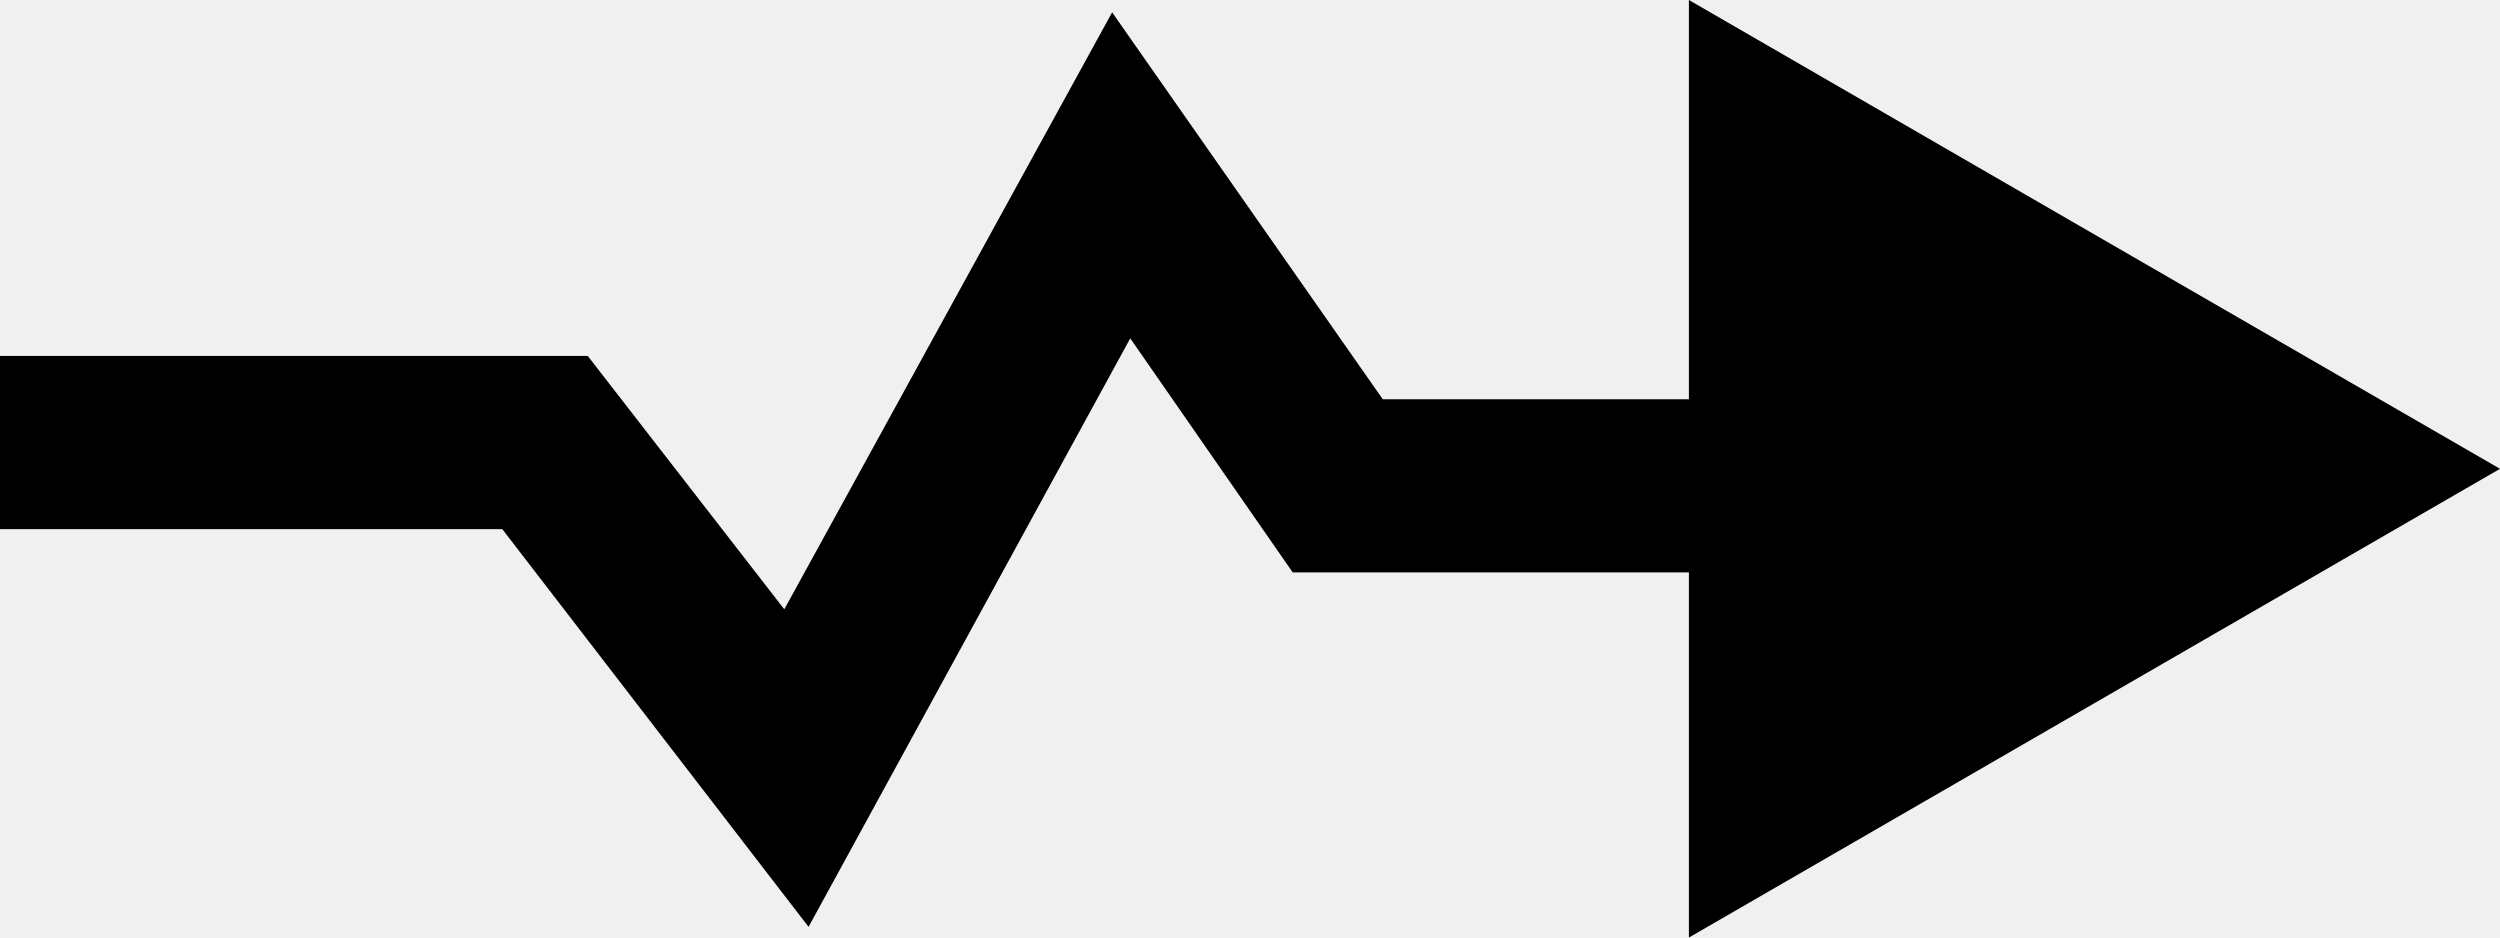
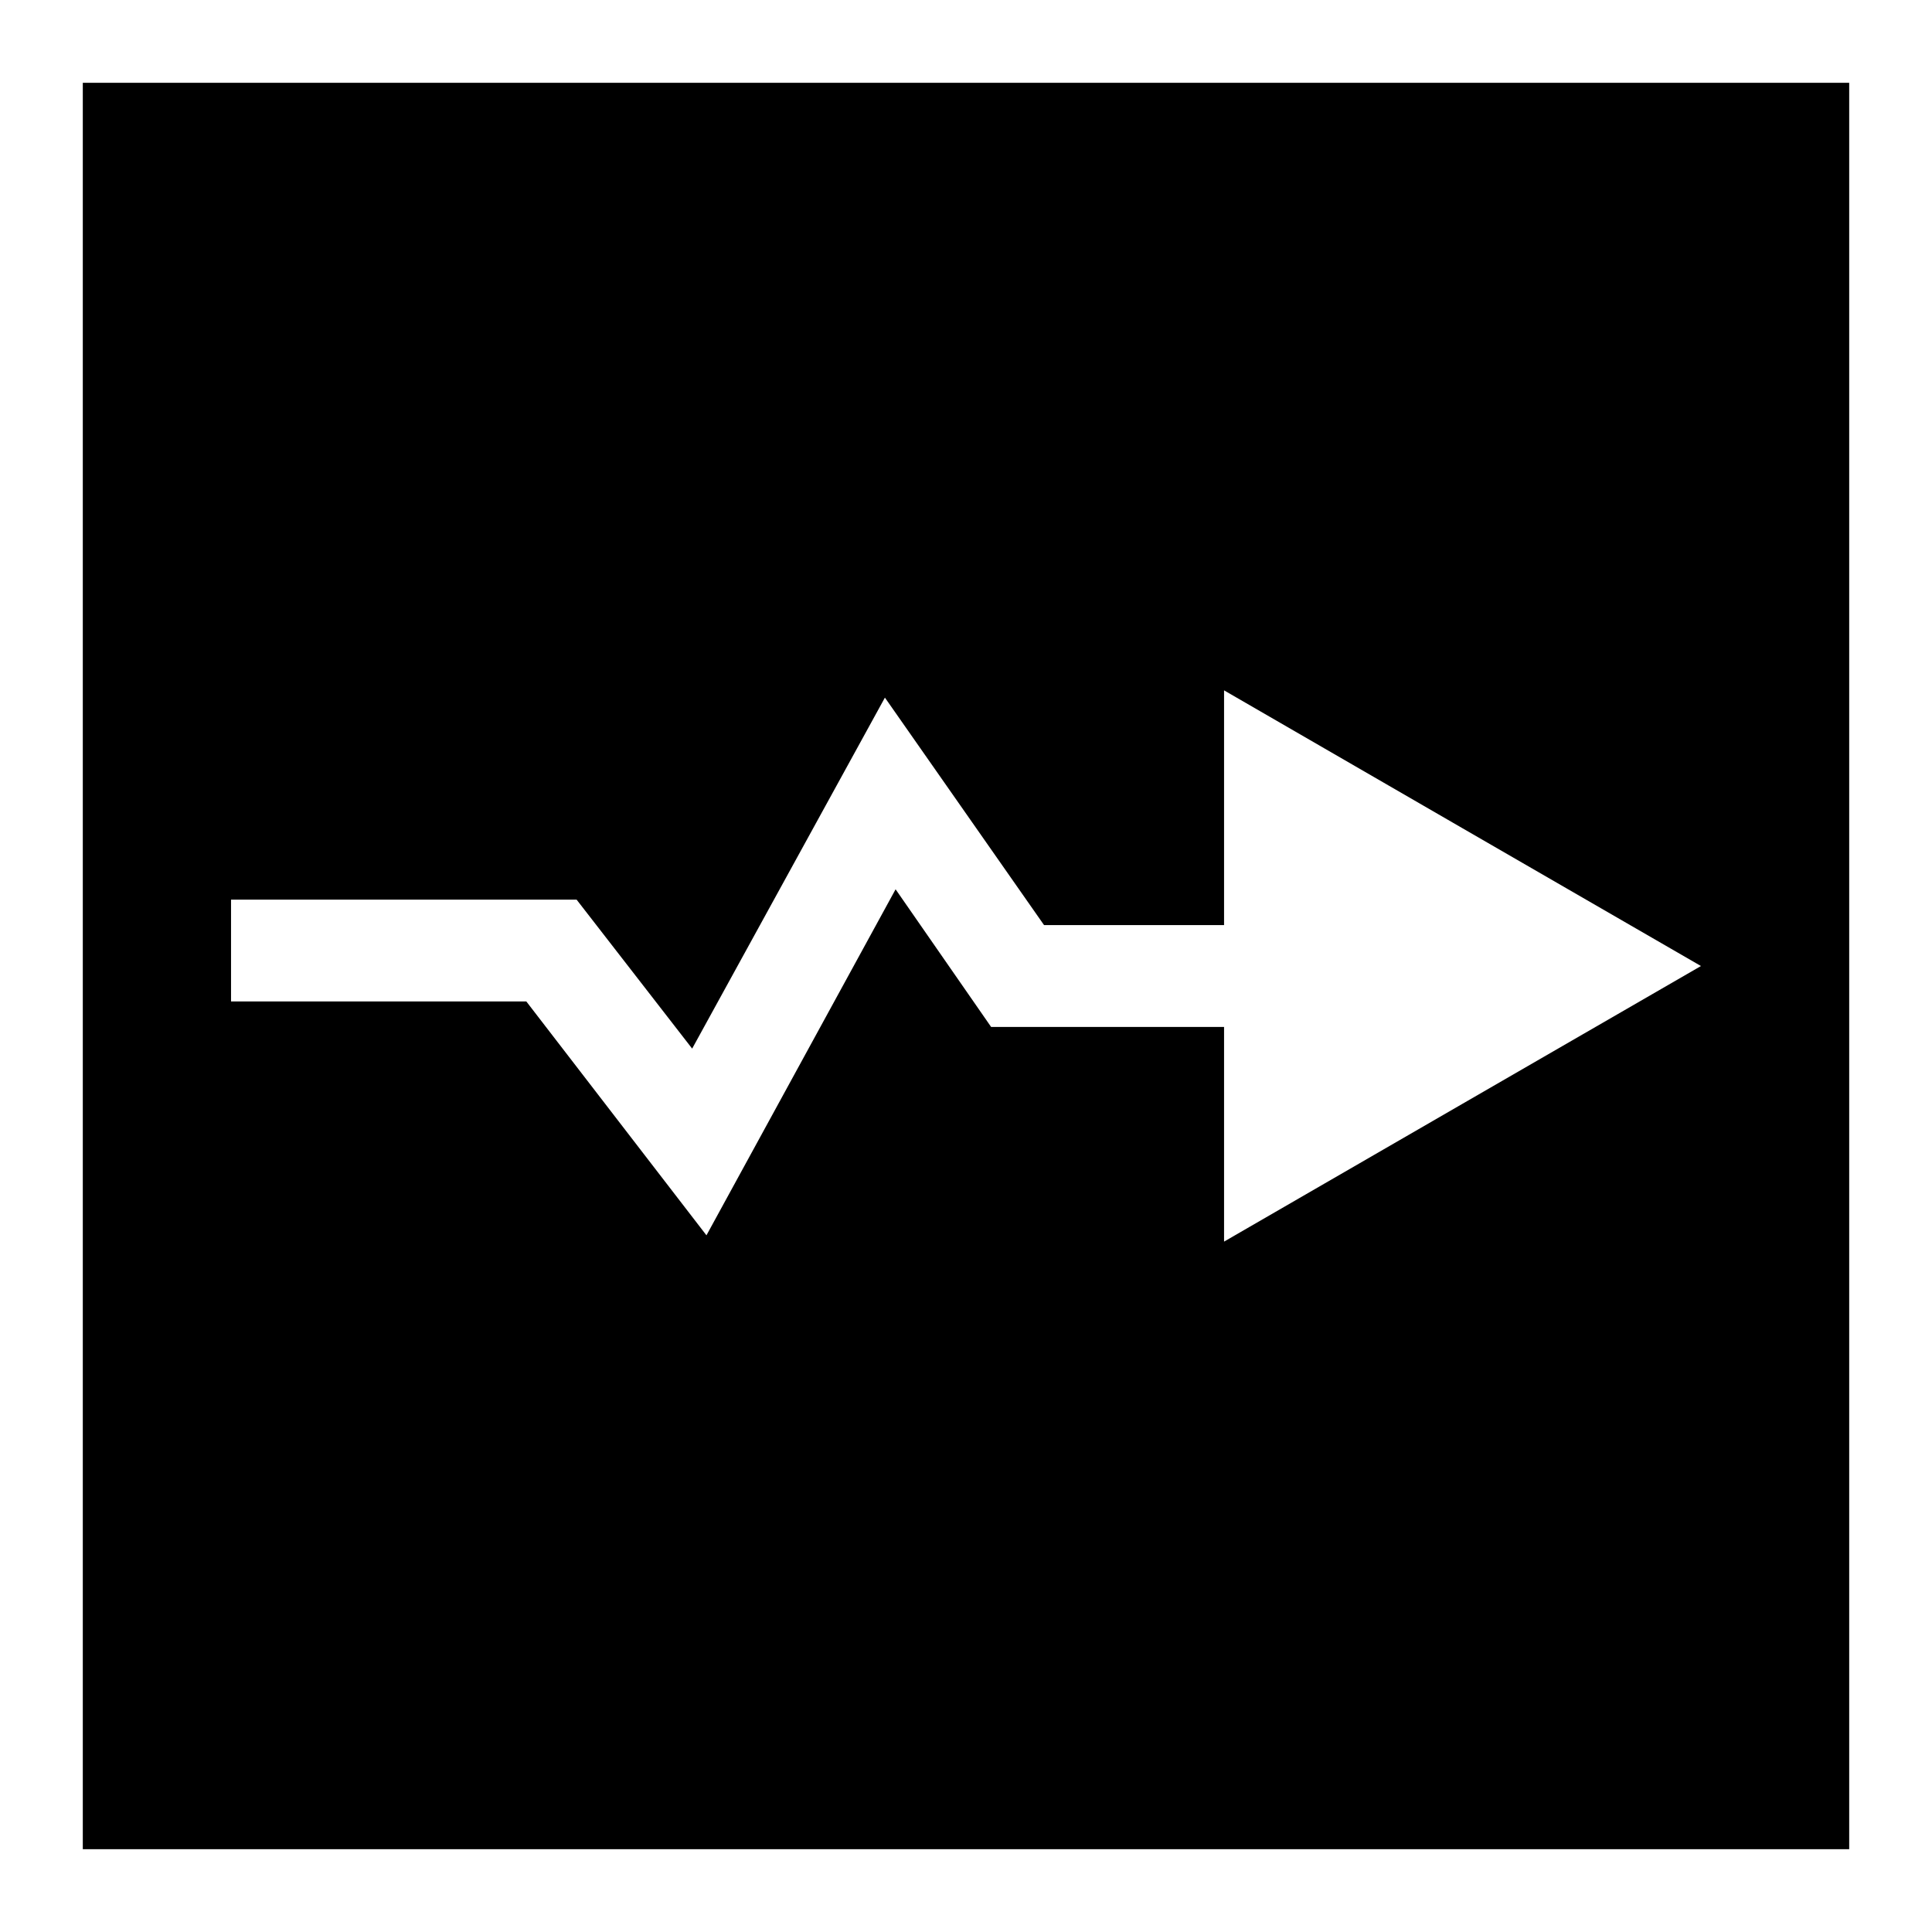
- <svg xmlns="http://www.w3.org/2000/svg" version="1.1" id="Layer_1" x="0px" y="0px" width="53.258px" height="19.973px" viewBox="88.728 33.341 53.258 19.973" enable-background="new 88.728 33.341 53.258 19.973" xml:space="preserve">
-   <polygon points="101.248,40.923 105.436,46.321 112.42,33.604 118.185,41.846 124.707,41.846 124.707,33.341 133.344,38.335   141.986,43.328 133.346,48.321 124.707,53.314 124.707,45.535 116.267,45.535 112.806,40.549 105.953,53.086 99.428,44.613   88.728,44.613 88.728,40.923 " />
+ <svg xmlns="http://www.w3.org/2000/svg" version="1.1" id="Layer_1" x="0px" y="0px" width="70px" height="70px" viewBox="-8.371 -25.013 70 70" enable-background="new -8.371 -25.013 70 70" xml:space="preserve">
  <g>
-     <line fill="none" stroke="#000000" stroke-width="13" stroke-linecap="round" stroke-miterlimit="10" x1="427.324" y1="-156" x2="496.574" y2="-86.75" />
-     <line fill="none" stroke="#000000" stroke-width="13" stroke-linecap="round" stroke-miterlimit="10" x1="427.324" y1="-86.75" x2="496.574" y2="-156" />
+     <rect x="-6.871" y="-23.513" width="67" height="67" />
+     <path fill="#FFFFFF" d="M58.629-22.013v64h-64v-64H58.629 M61.629-25.013h-70v70h70V-25.013L61.629-25.013z" />
  </g>
+   <polygon fill="#FFFFFF" points="12.52,7.582 16.707,12.98 23.691,0.263 29.457,8.505 35.979,8.505 35.979,0 44.615,4.994   53.258,9.988 44.617,14.98 35.979,19.973 35.979,12.195 27.539,12.195 24.078,7.208 17.225,19.745 10.699,11.272 0,11.272 0,7.582   " />
</svg>
